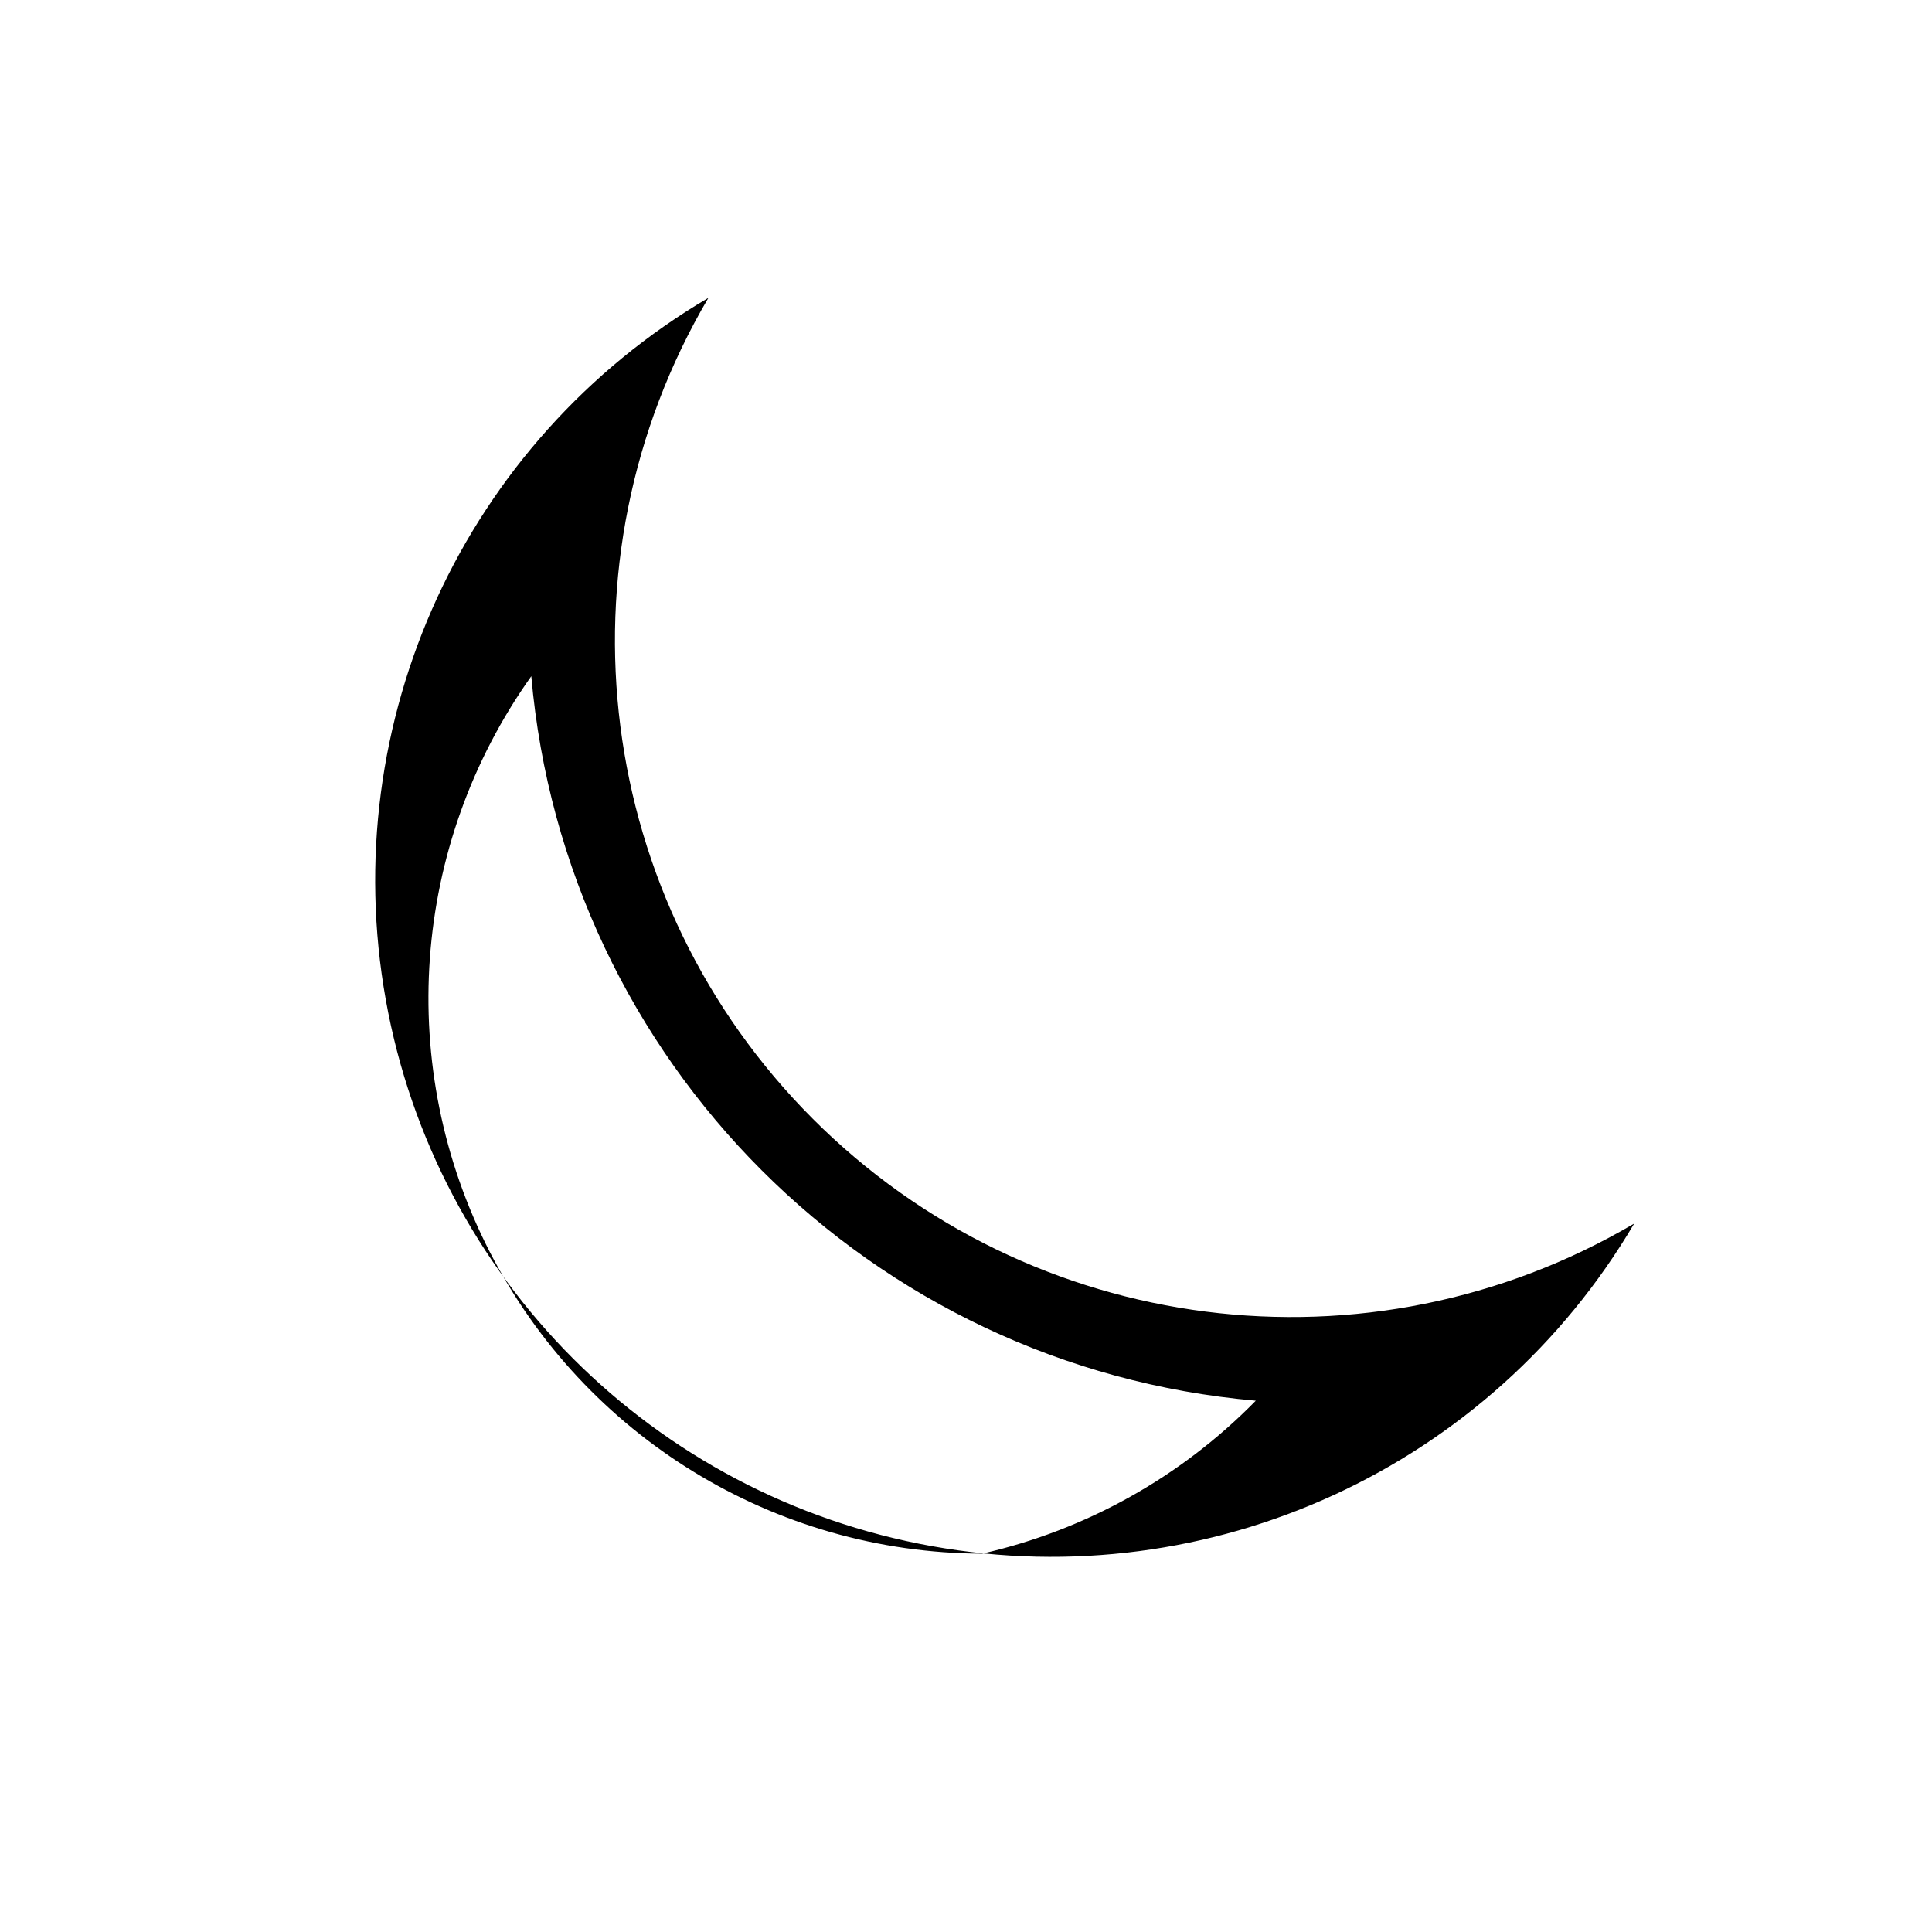
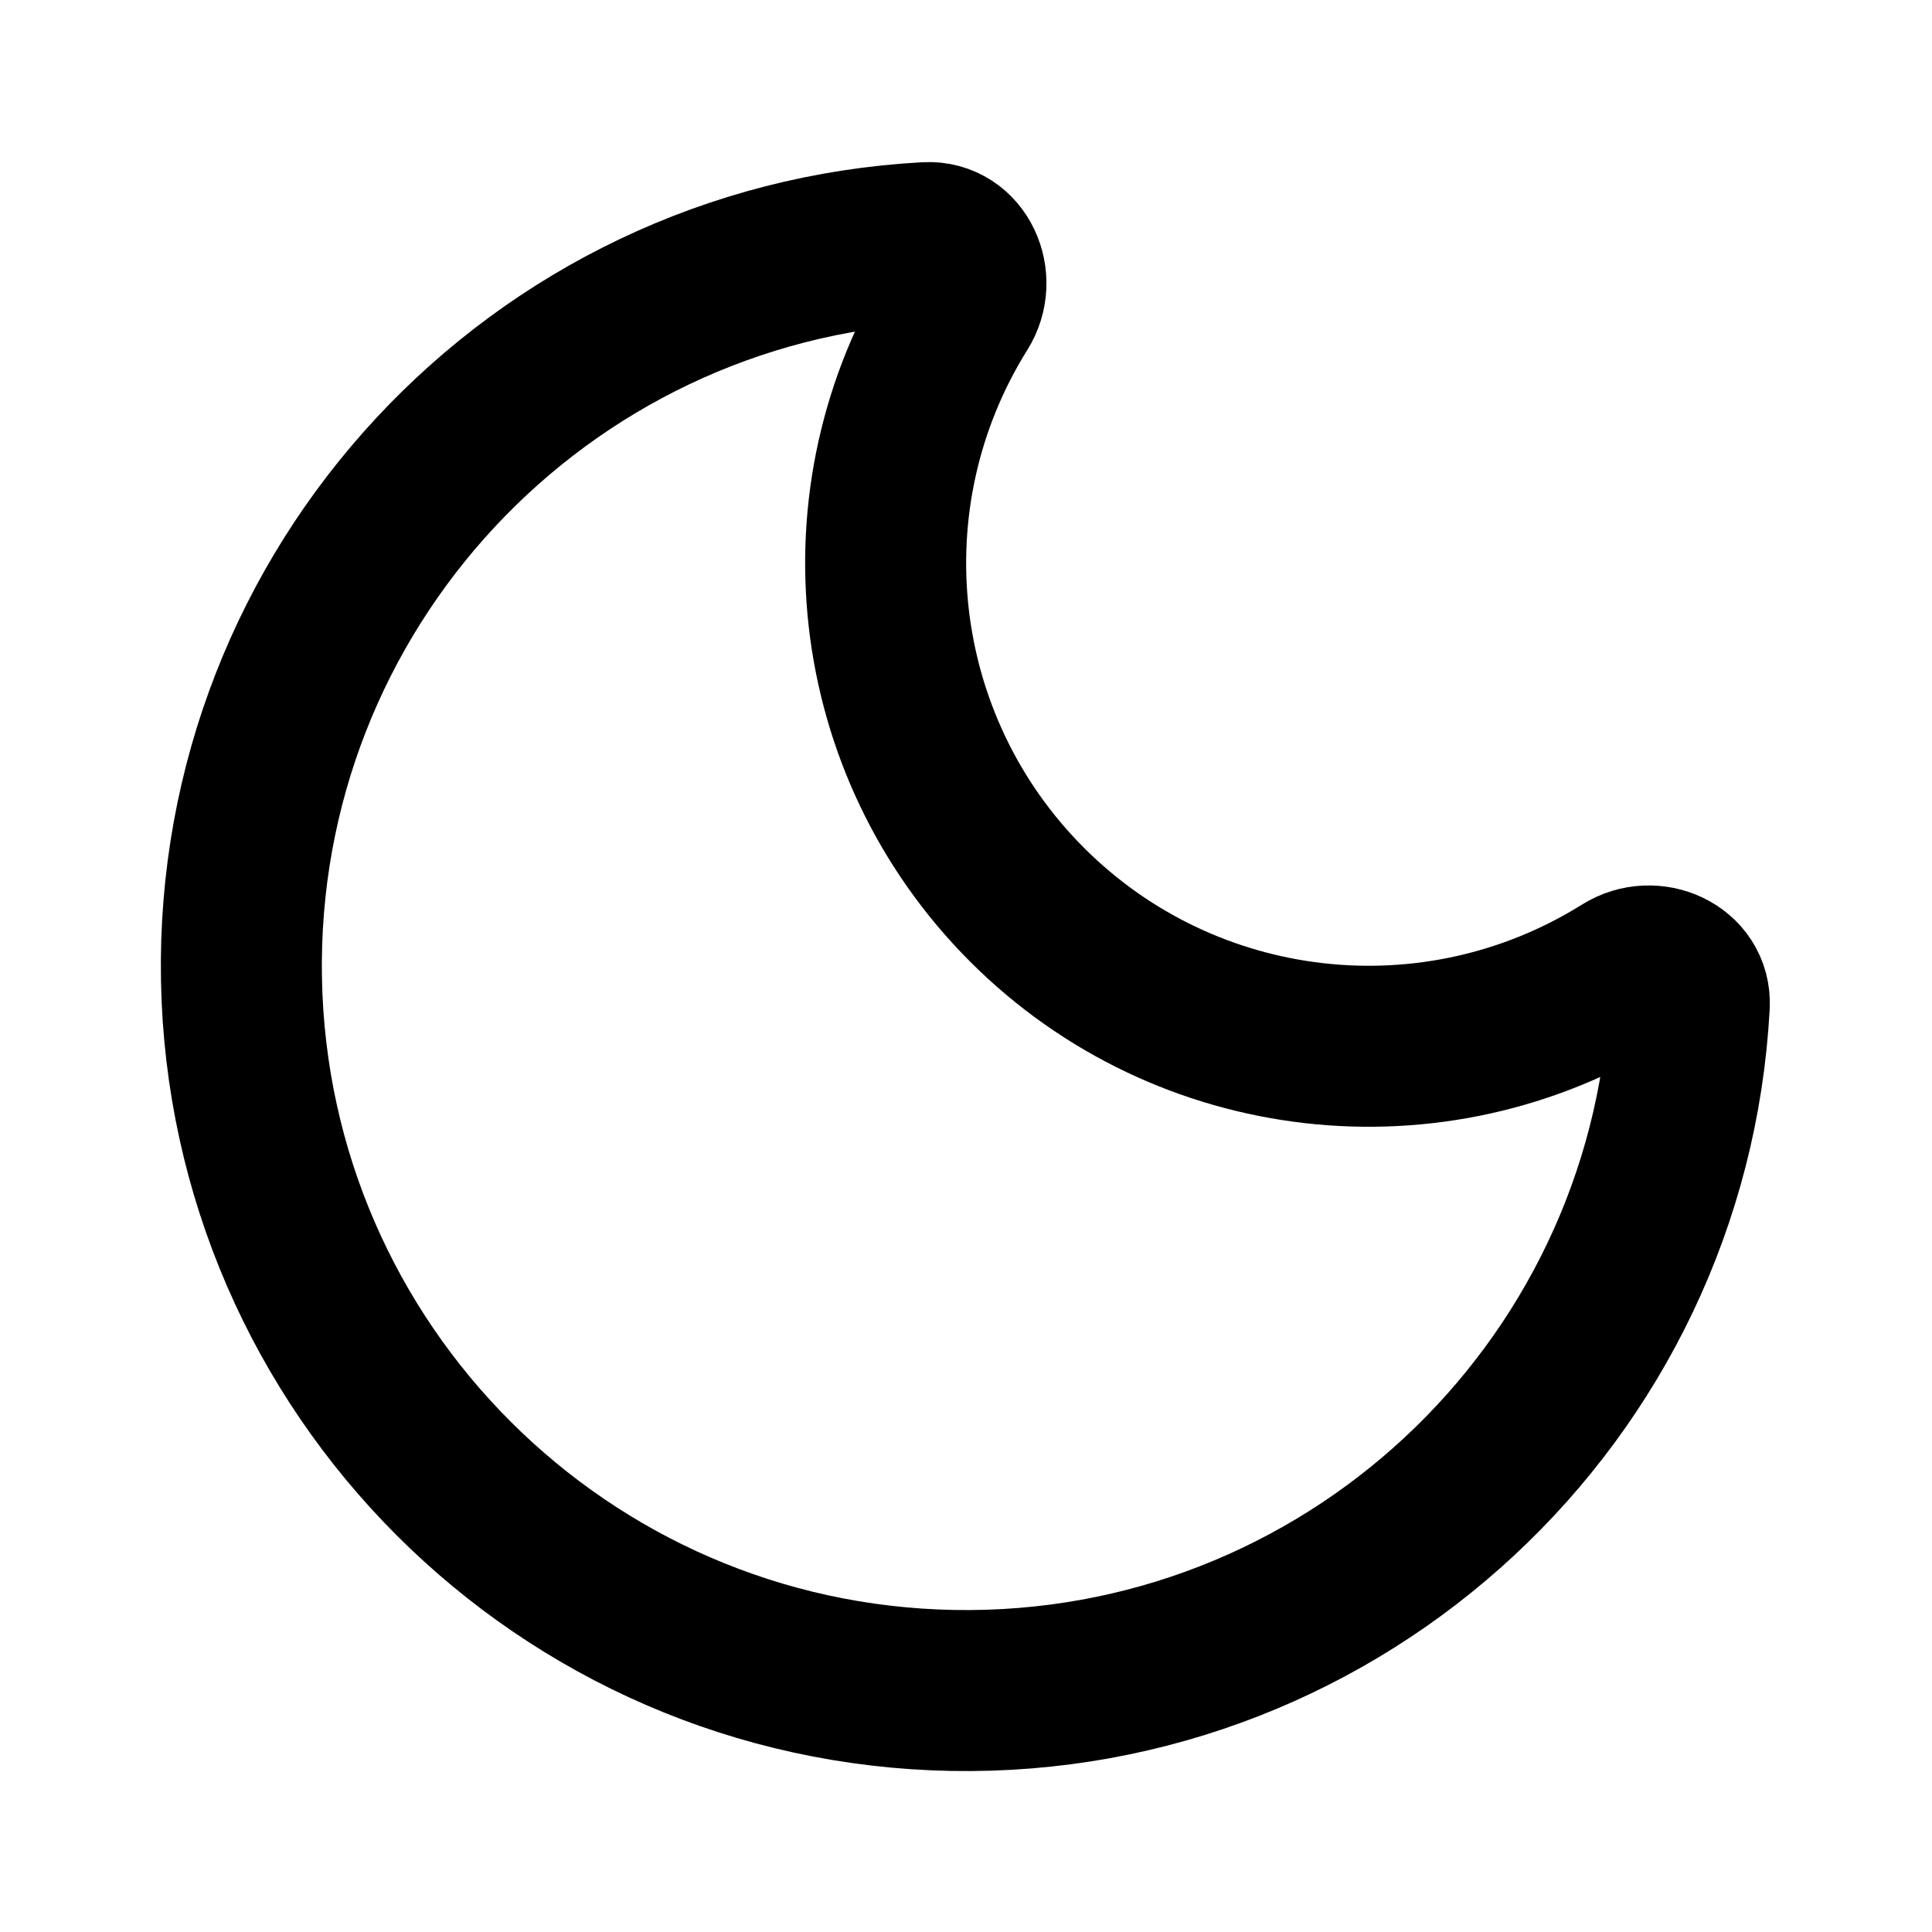
- <svg xmlns="http://www.w3.org/2000/svg" viewBox="0 0 24 24" fill="currentColor">
-   <path d="M20.3 15.2A8.4 8.4 0 0 1 8.8 3.7a8.4 8.4 0 1 0 11.5 11.5Zm-8.1 4.1A6.9 6.9 0 0 1 6.6 8.4a9.9 9.9 0 0 0 9 9 6.9 6.9 0 0 1-3.4 1.9Z" />
+ <svg xmlns="http://www.w3.org/2000/svg" viewBox="0 0 24 24" fill="none" stroke="currentColor" stroke-width="2" stroke-linecap="round" stroke-linejoin="round">
+   <path d="M20.985 12.486a9 9 0 1 1-9.473-9.472c.405-.022.617.46.402.803a6 6 0 0 0 8.268 8.268c.344-.215.825-.004.803.401" />
</svg>
